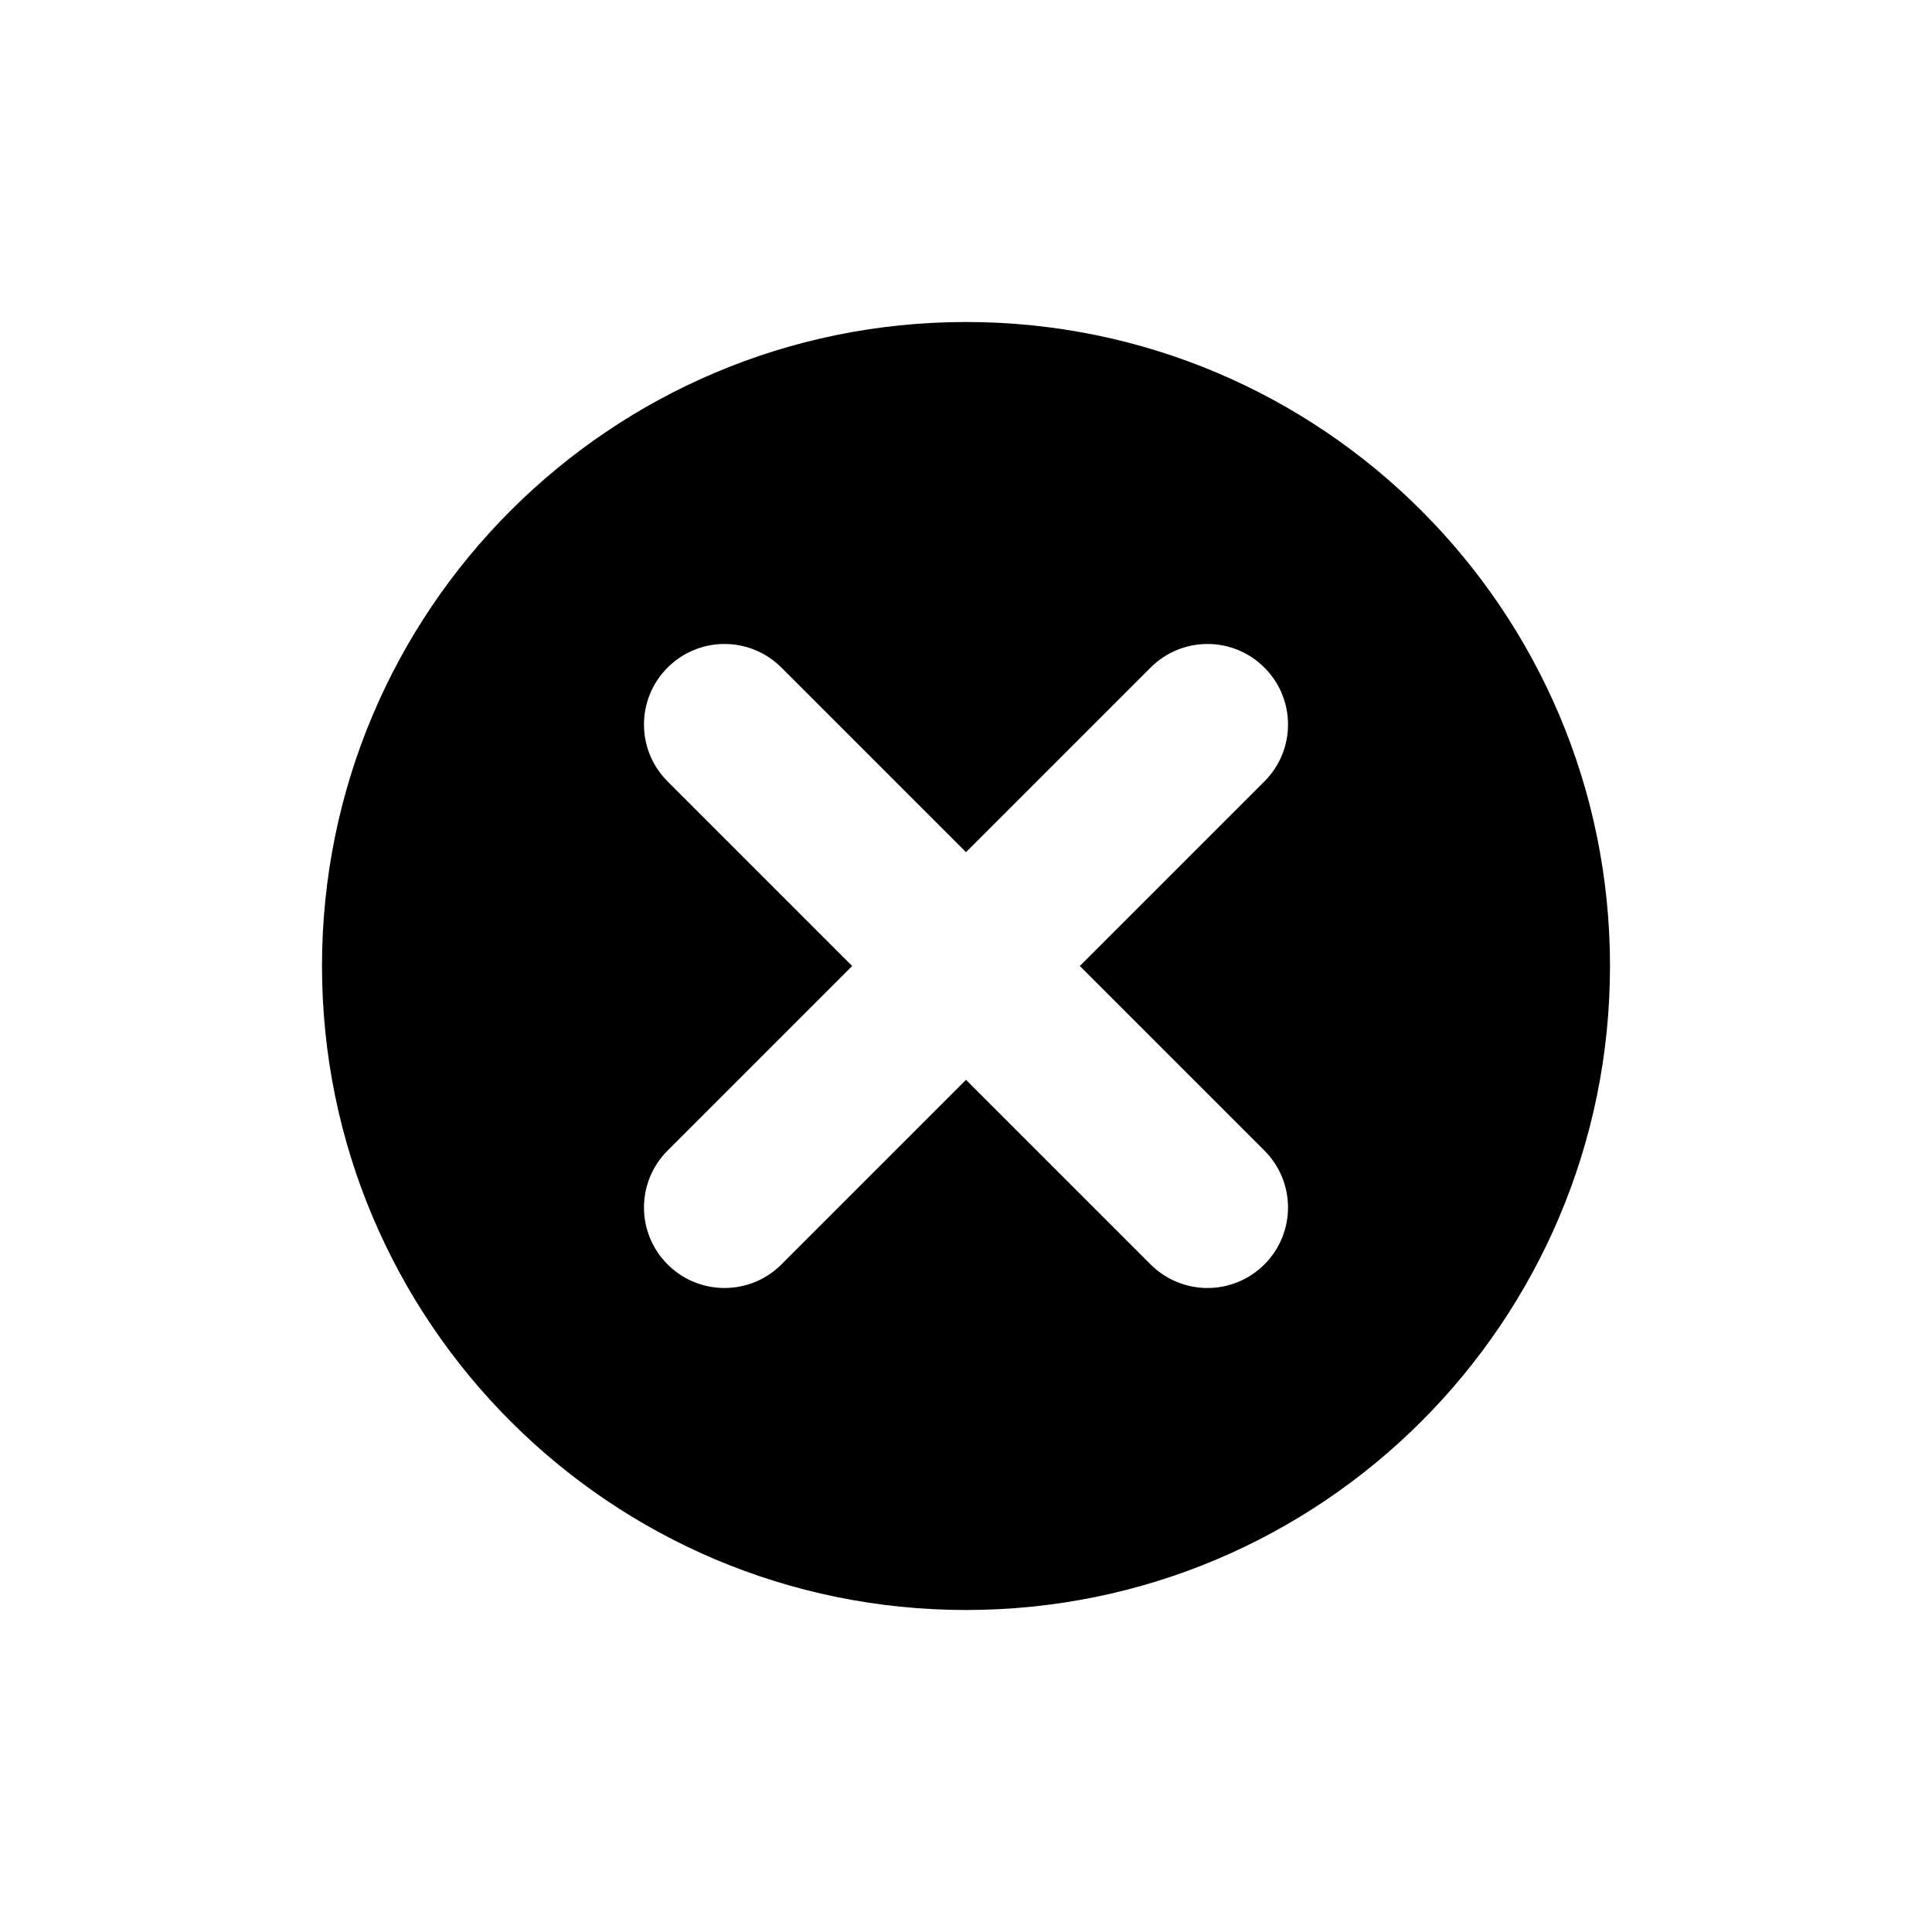
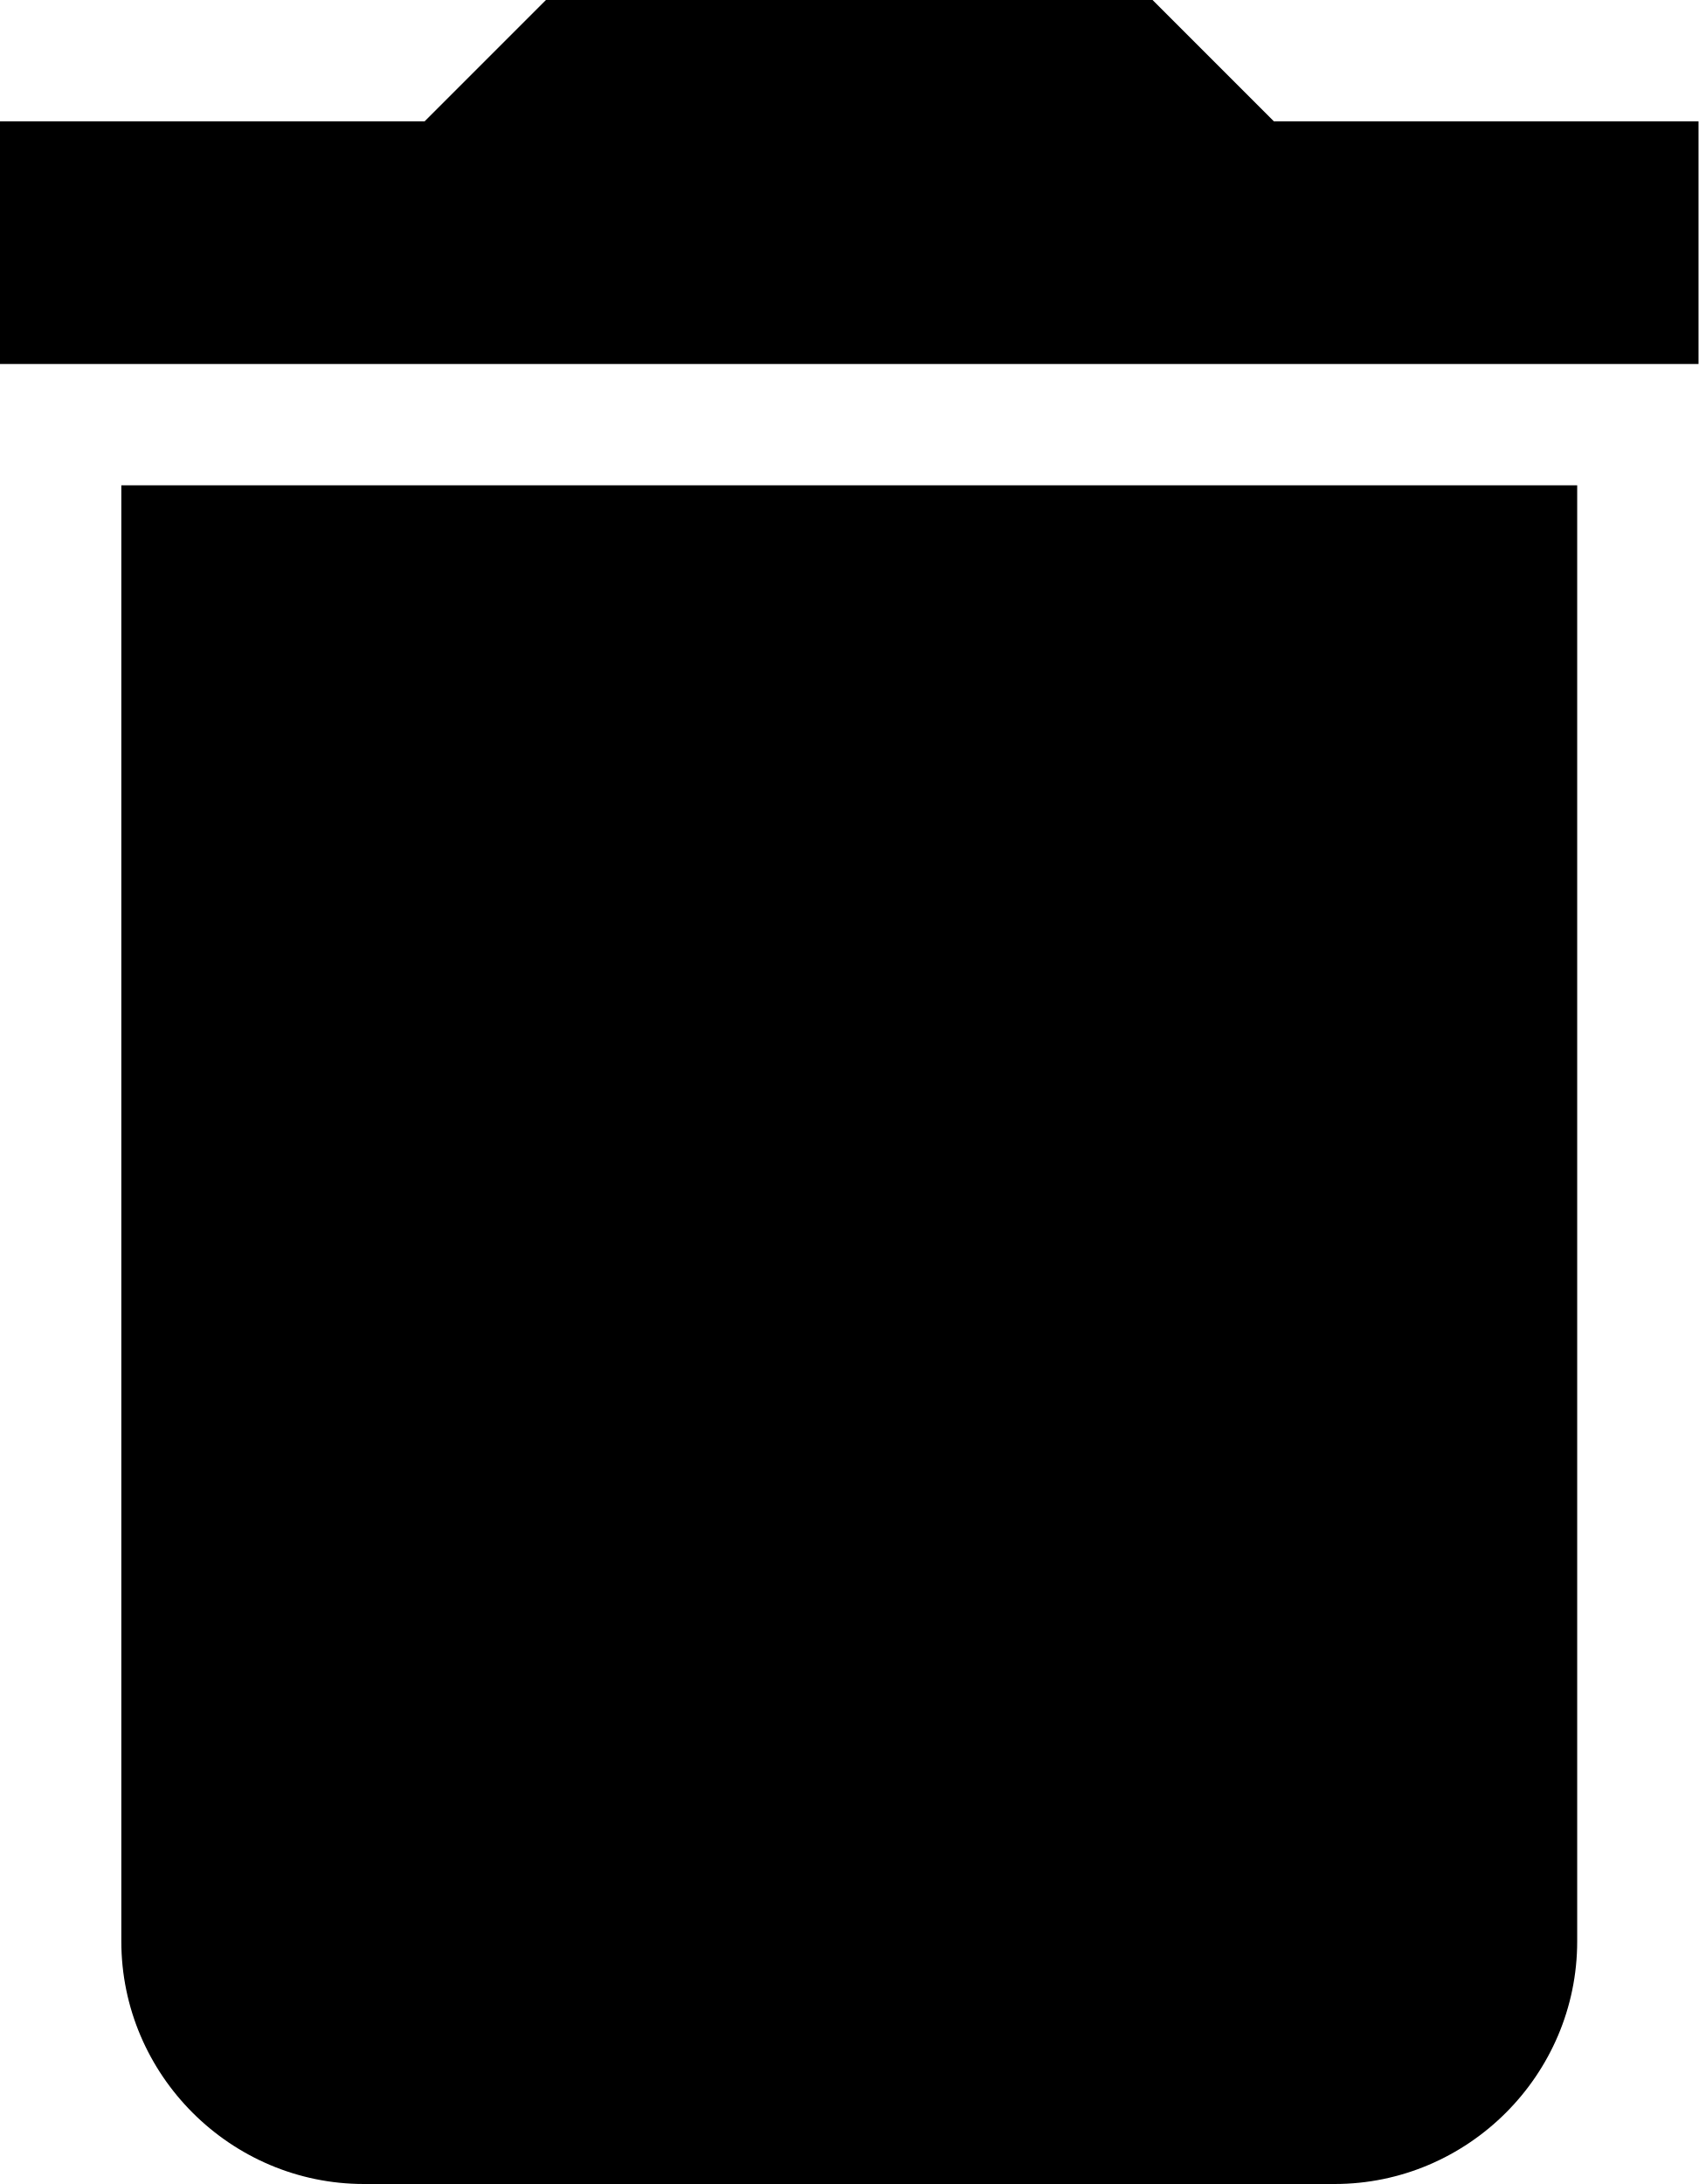
- <svg xmlns="http://www.w3.org/2000/svg" baseProfile="tiny" height="24px" id="Layer_1" version="1.2" viewBox="0 0 24 24" width="24px" xml:space="preserve">
-   <path d="M12,4c-4.419,0-8,3.582-8,8s3.581,8,8,8s8-3.582,8-8S16.419,4,12,4z M15.707,14.293c0.391,0.391,0.391,1.023,0,1.414  C15.512,15.902,15.256,16,15,16s-0.512-0.098-0.707-0.293L12,13.414l-2.293,2.293C9.512,15.902,9.256,16,9,16  s-0.512-0.098-0.707-0.293c-0.391-0.391-0.391-1.023,0-1.414L10.586,12L8.293,9.707c-0.391-0.391-0.391-1.023,0-1.414  s1.023-0.391,1.414,0L12,10.586l2.293-2.293c0.391-0.391,1.023-0.391,1.414,0s0.391,1.023,0,1.414L13.414,12L15.707,14.293z" />
+ <svg xmlns="http://www.w3.org/2000/svg" height="18px" version="1.1" viewBox="0 0 14 18" width="14px">
+   <defs />
+   <g fill="none" fill-rule="evenodd" id="Page-1" stroke="none" stroke-width="1">
+     <g fill="#000000" id="Core" transform="translate(-299, -129)">
+       <g id="delete" transform="translate(299, 129)">
+         <path d="M1,16 C1,17.1 1.9,18 3,18 L11,18 C12.1,18 13,17.1 13,16 L13,4 L1,4 L1,16 L1,16 Z M14,1 L10.5,1 L9.5,0 L4.5,0 L3.5,1 L0,1 L0,3 L14,3 L14,1 L14,1 Z" id="Shape" />
+       </g>
+     </g>
+   </g>
</svg>
